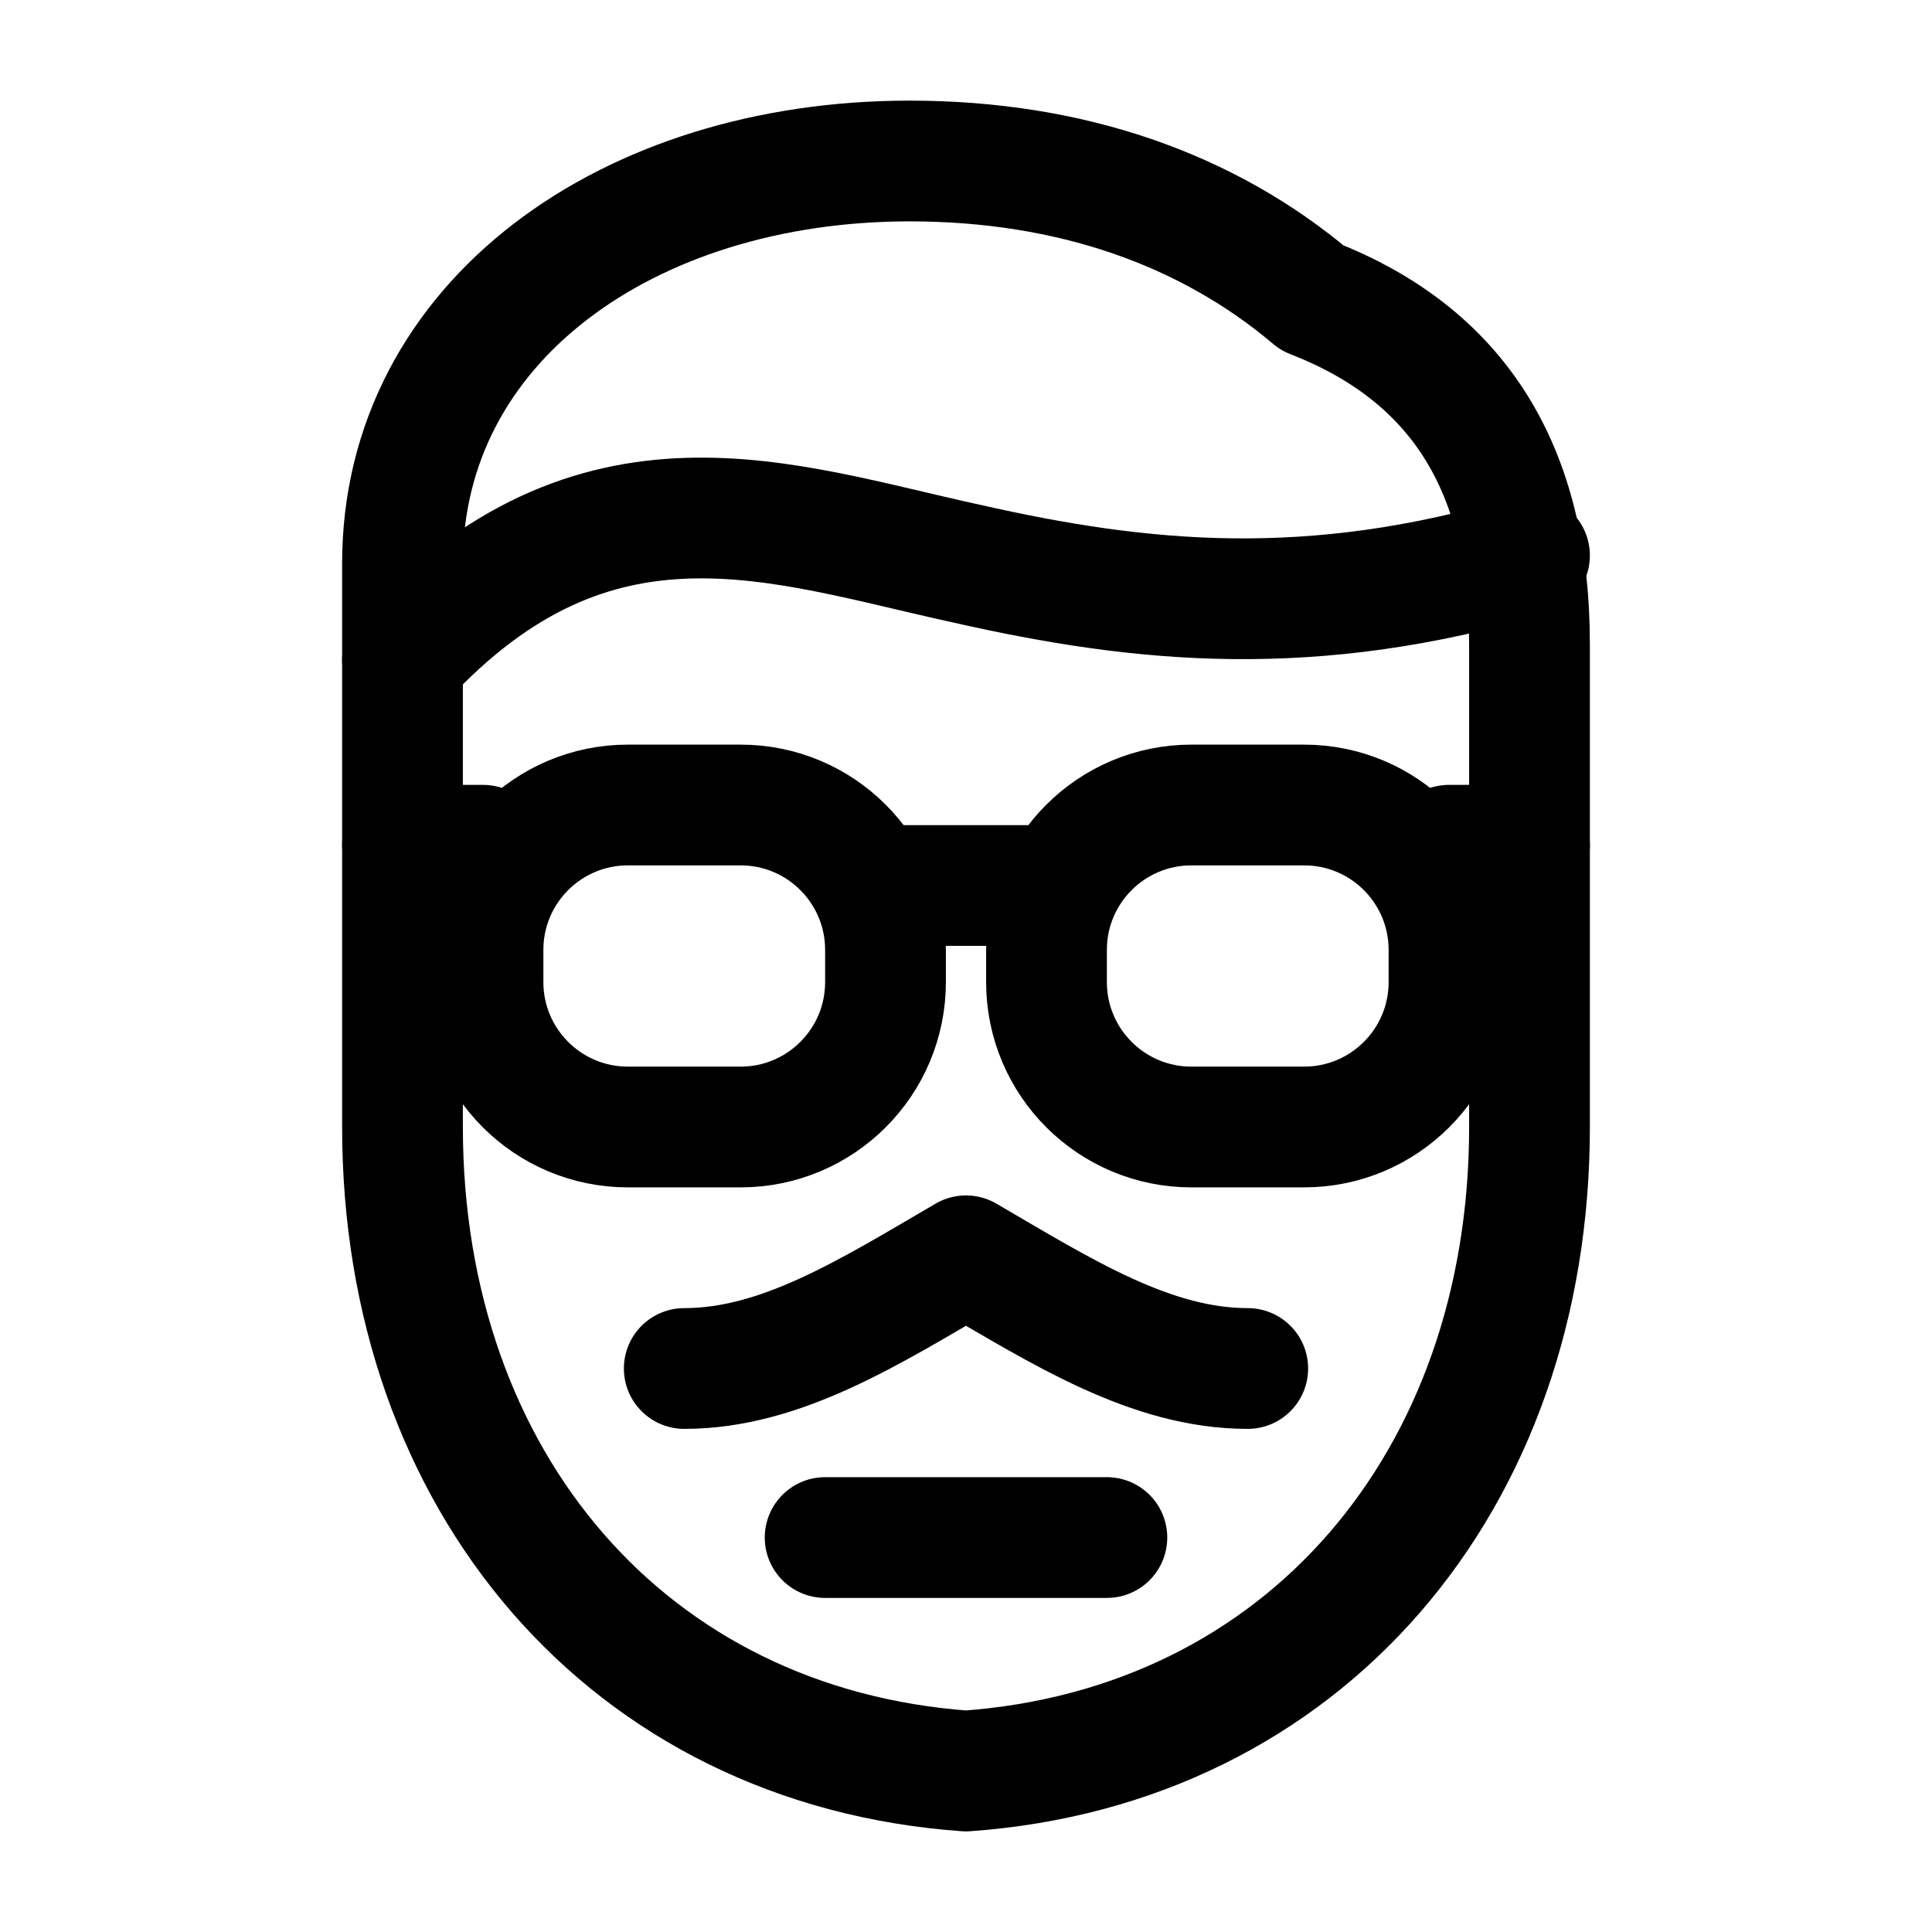
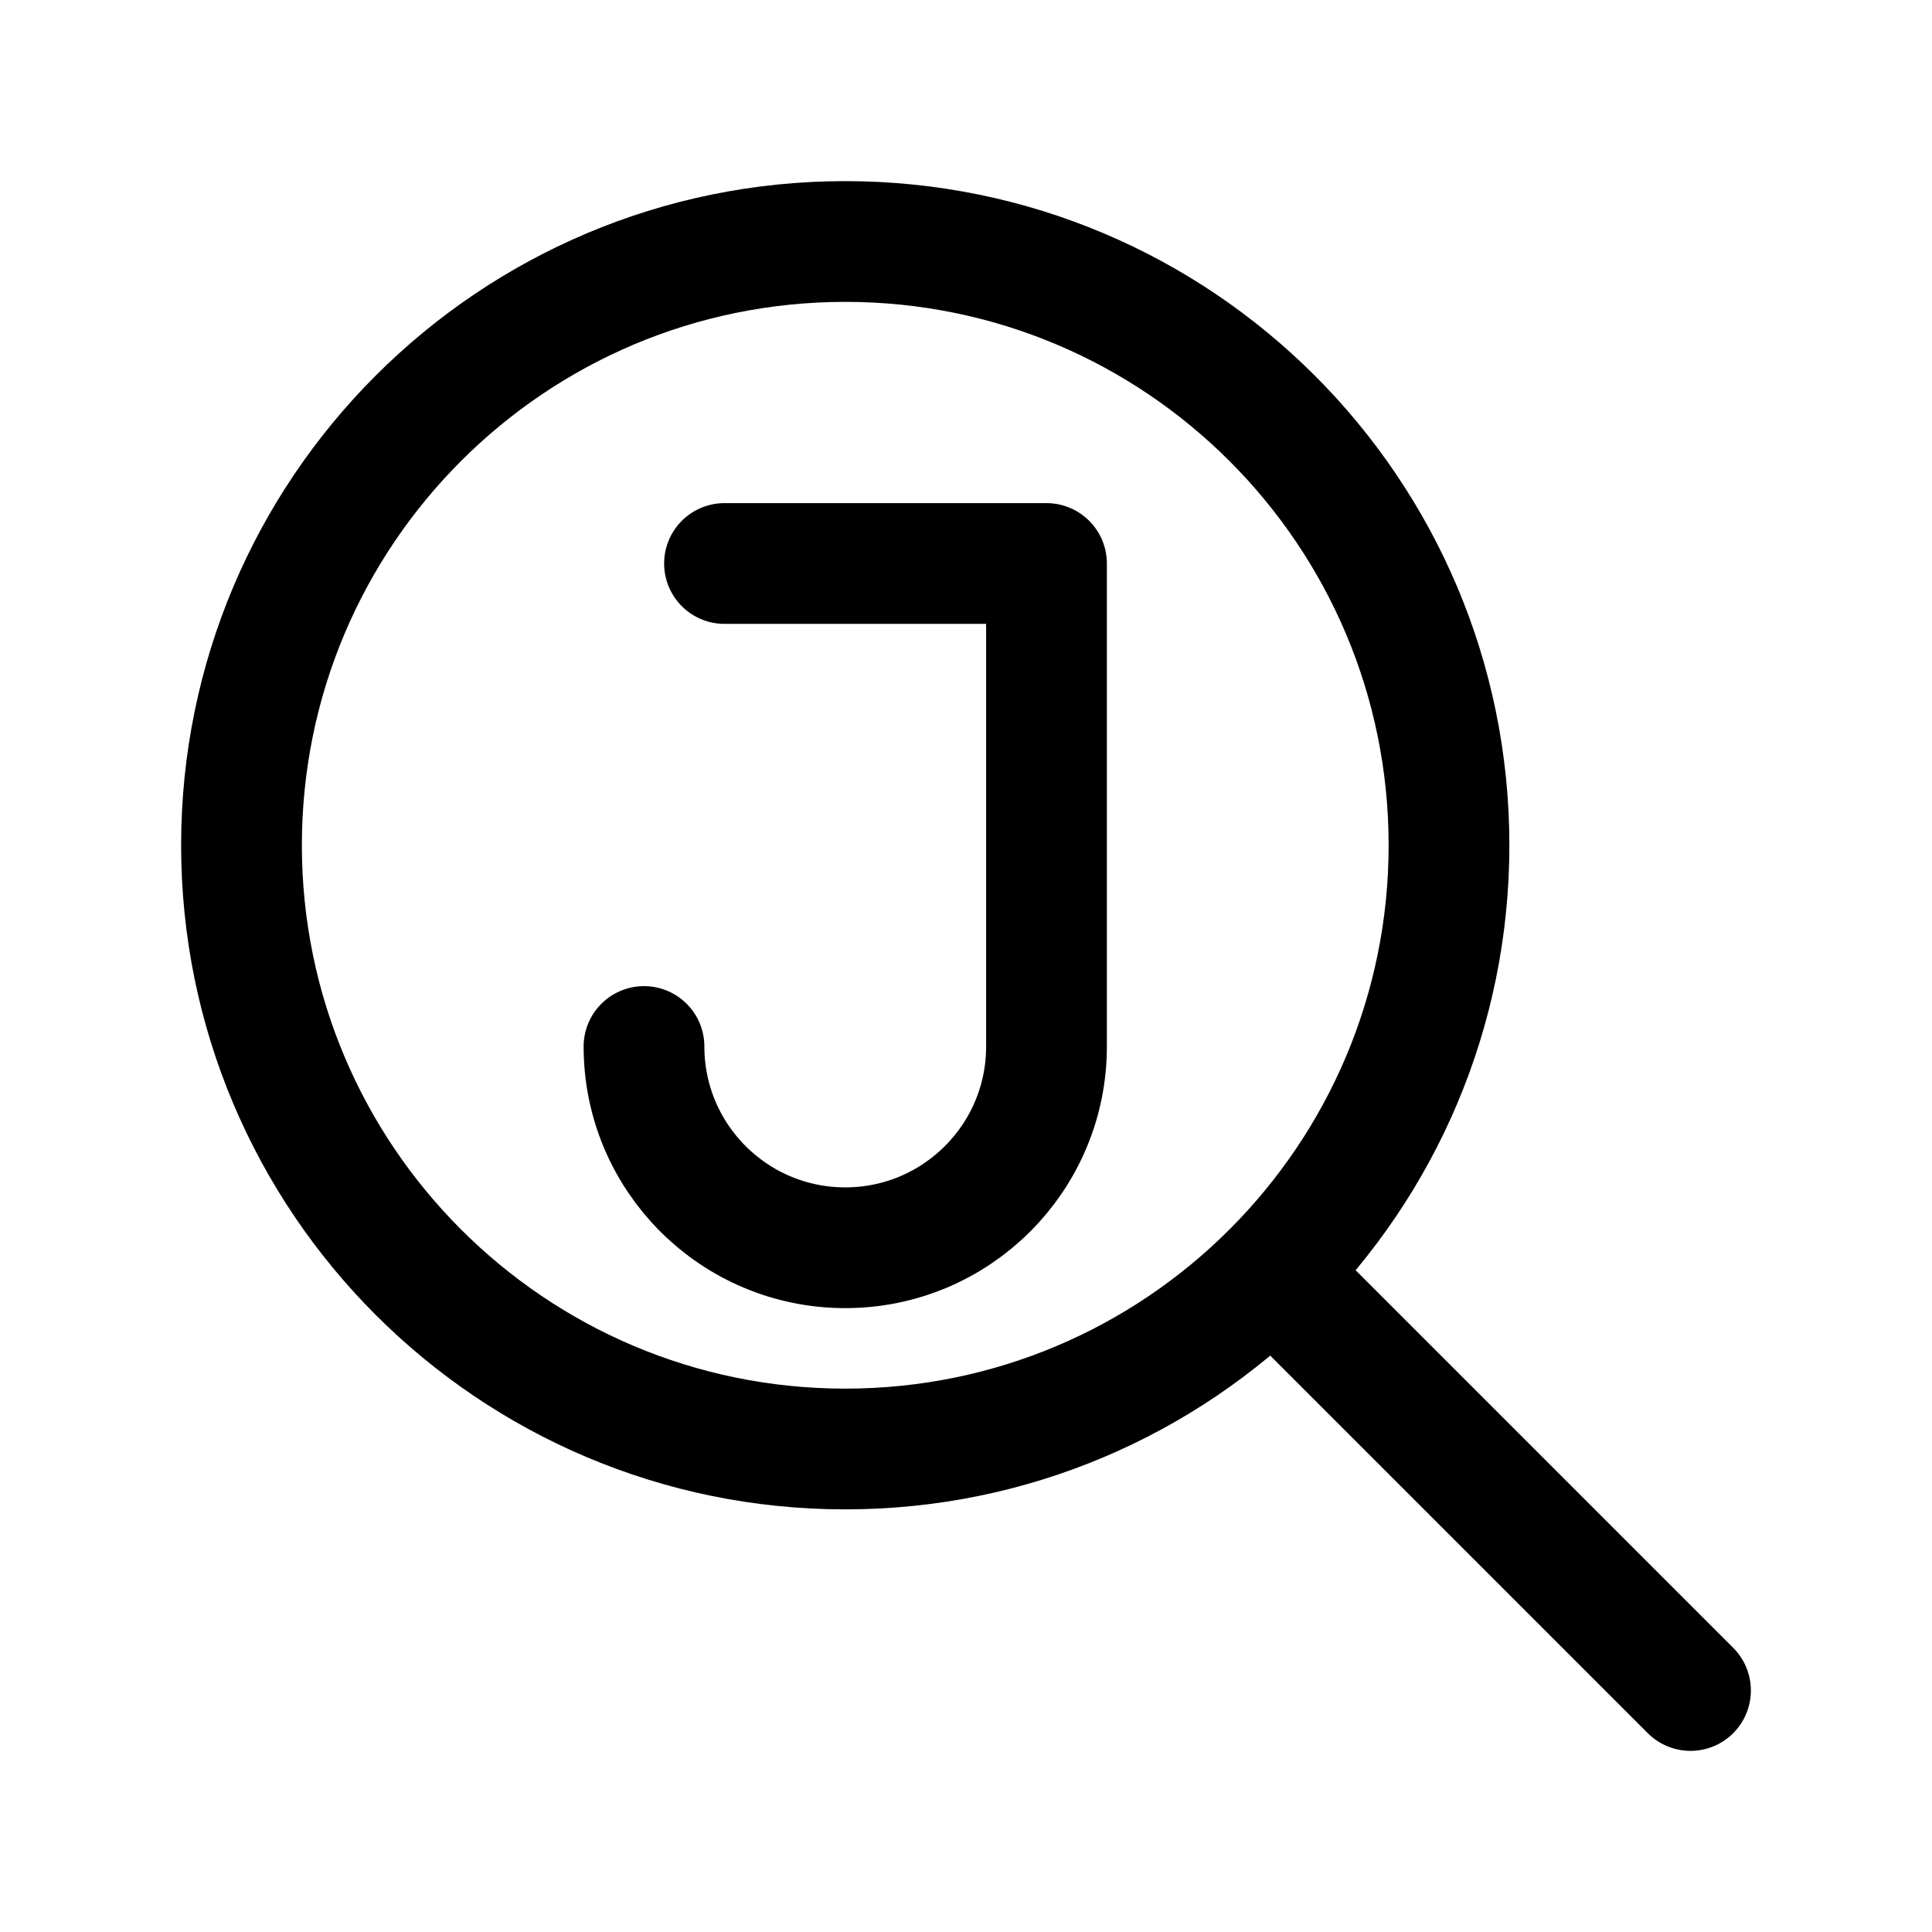
<svg xmlns="http://www.w3.org/2000/svg" width="24" height="24" viewBox="0 0 24 24" fill="none" stroke="currentColor" stroke-width="1.5" stroke-linecap="round" stroke-linejoin="round">
-   <path d="M5 9V7c0-3 2.8-5 6.3-5 2 0 3.7.6 5 1.7C18.1 4.4 19 5.8 19 8v6c0 4.4-2.8 7.7-7 8-4.2-.3-7-3.6-7-8V9Z" />
-   <path d="M5 8.2c2.4-2.6 4.7-1.7 7-1.2 2.2.5 4.3.7 7-.1" />
-   <rect x="6" y="10" width="5" height="4" rx="1.8" />
-   <rect x="13" y="10" width="5" height="4" rx="1.8" />
-   <path d="M11 11h2M5 10.5h1m12 0h1M8.5 17c1.2 0 2.3-.7 3.5-1.4 1.2.7 2.3 1.4 3.5 1.4M10.25 19.1h3.5" />
+   <circle cx="10.5" cy="10.5" r="7.5" />
+   <path d="m16 16 5 5M9 7h4v6a2.5 2.5 0 0 1-5 0" />
</svg>
